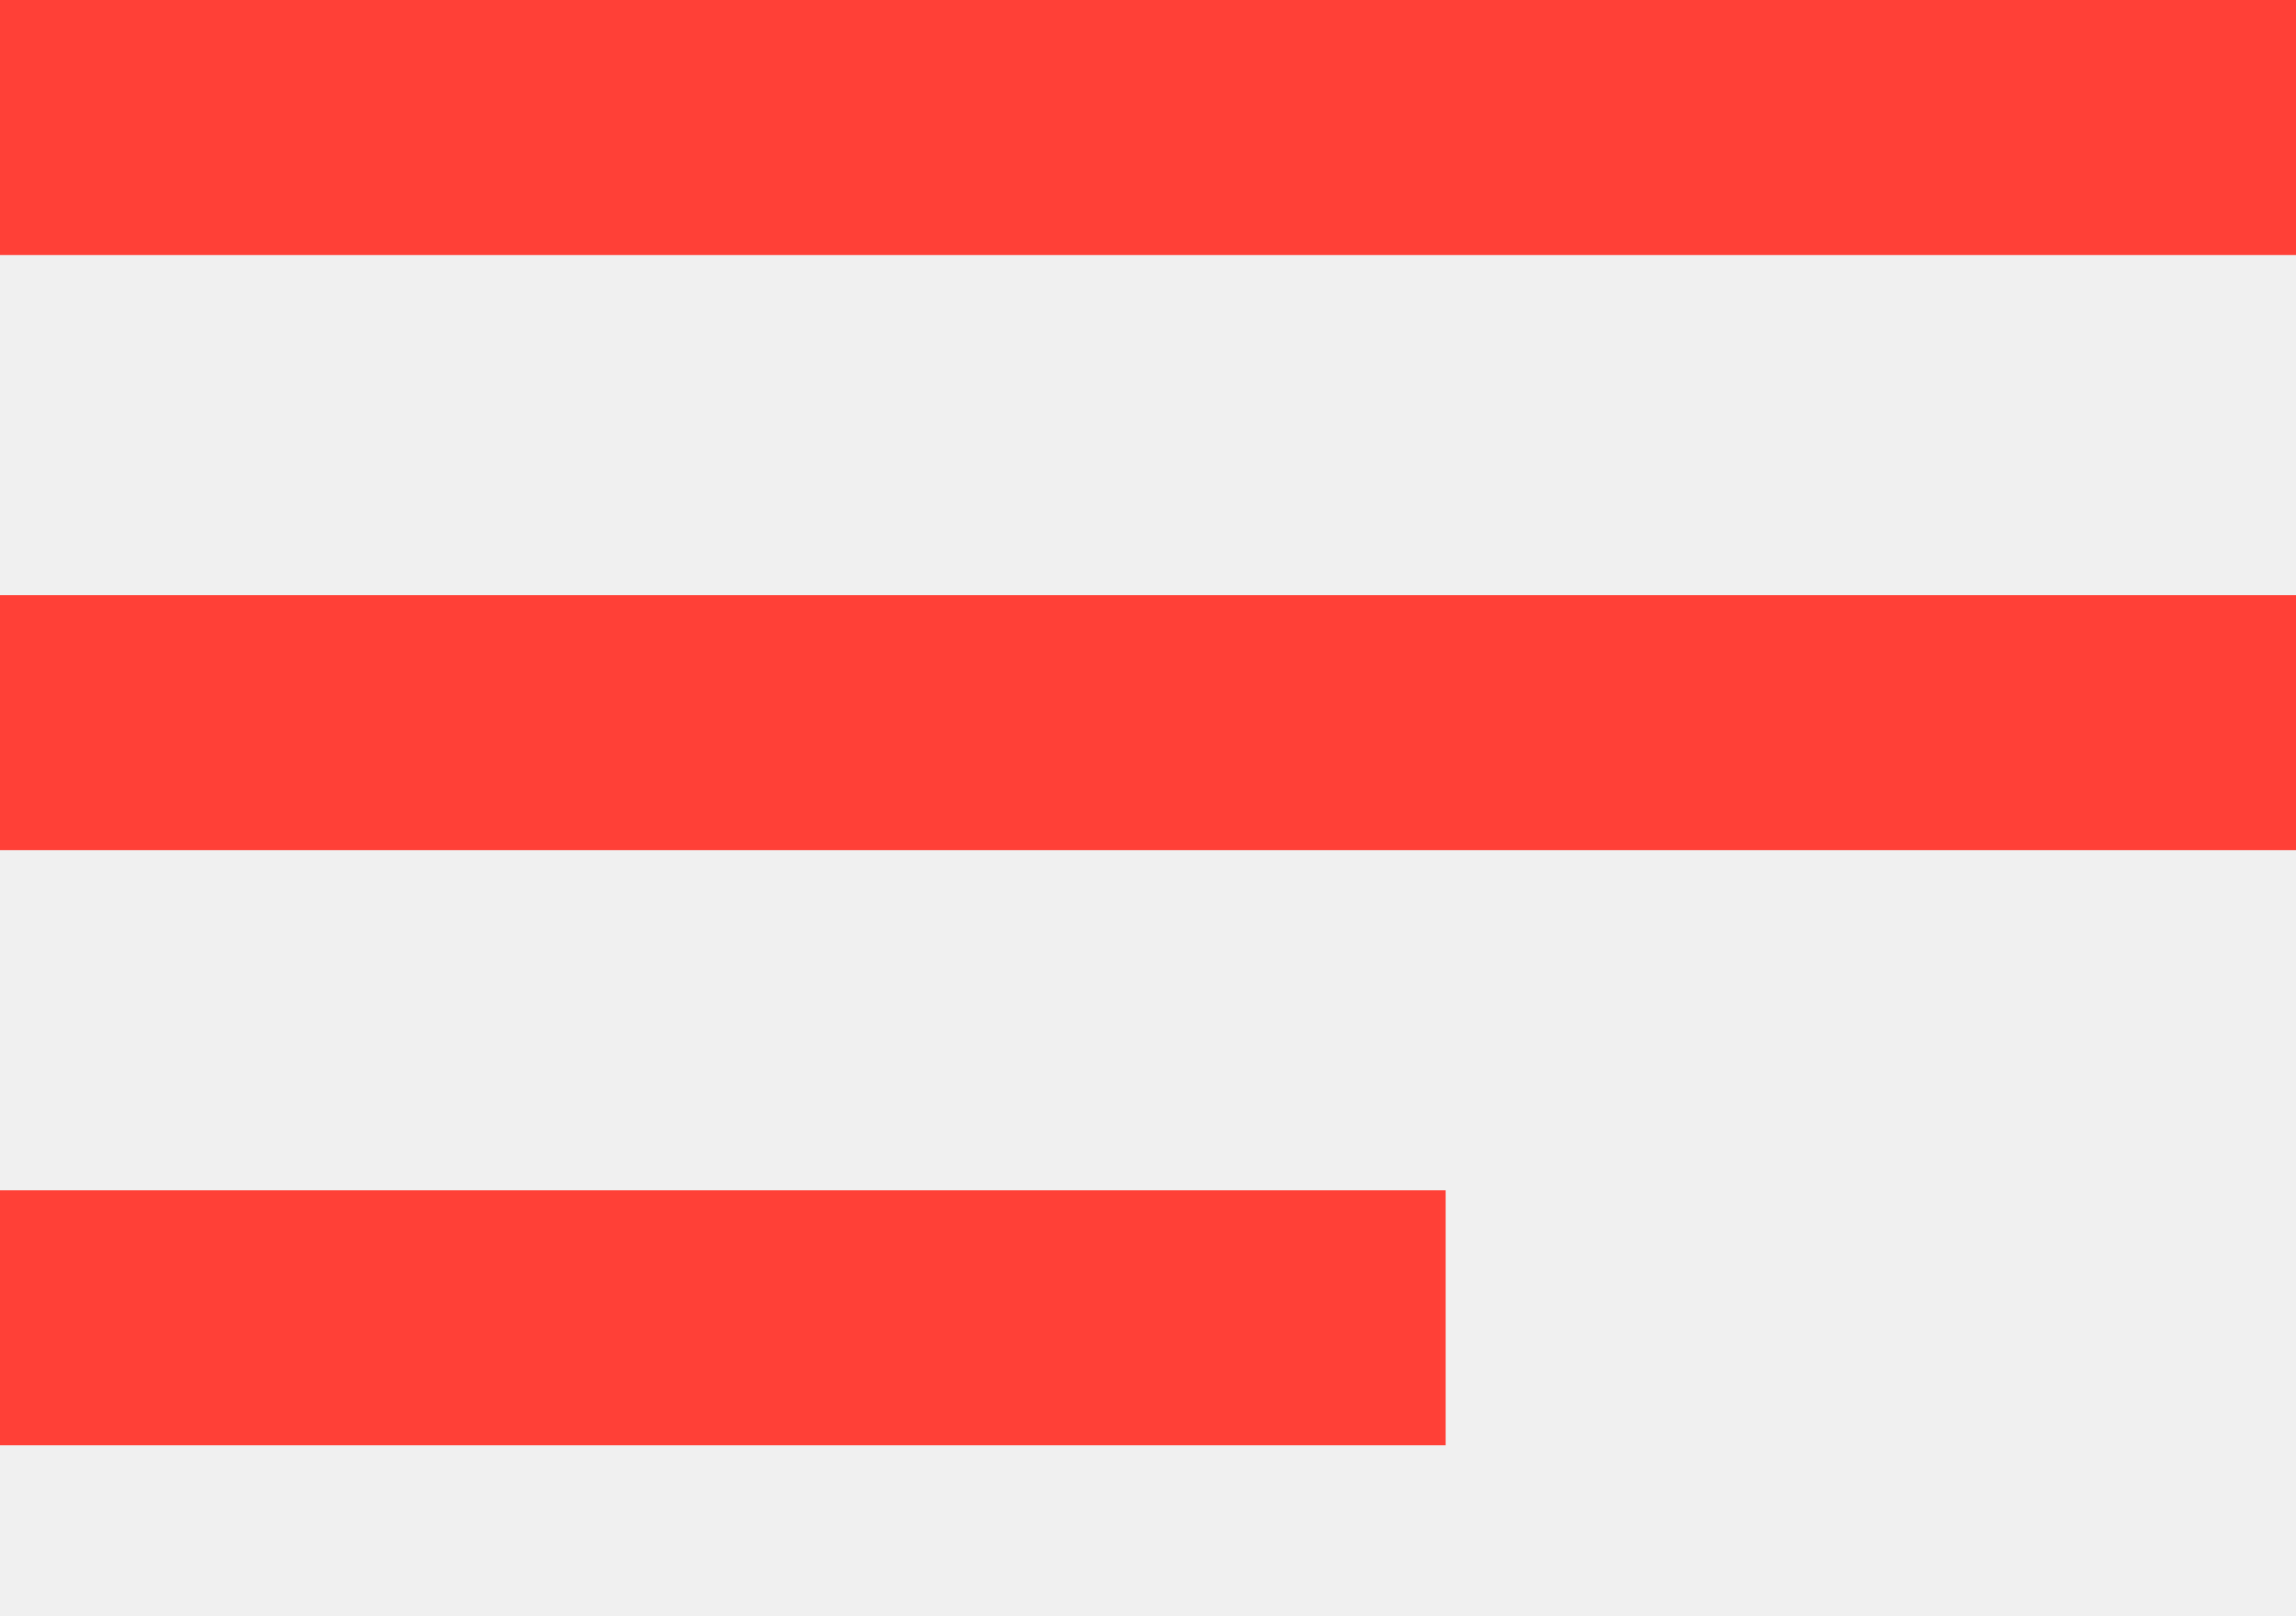
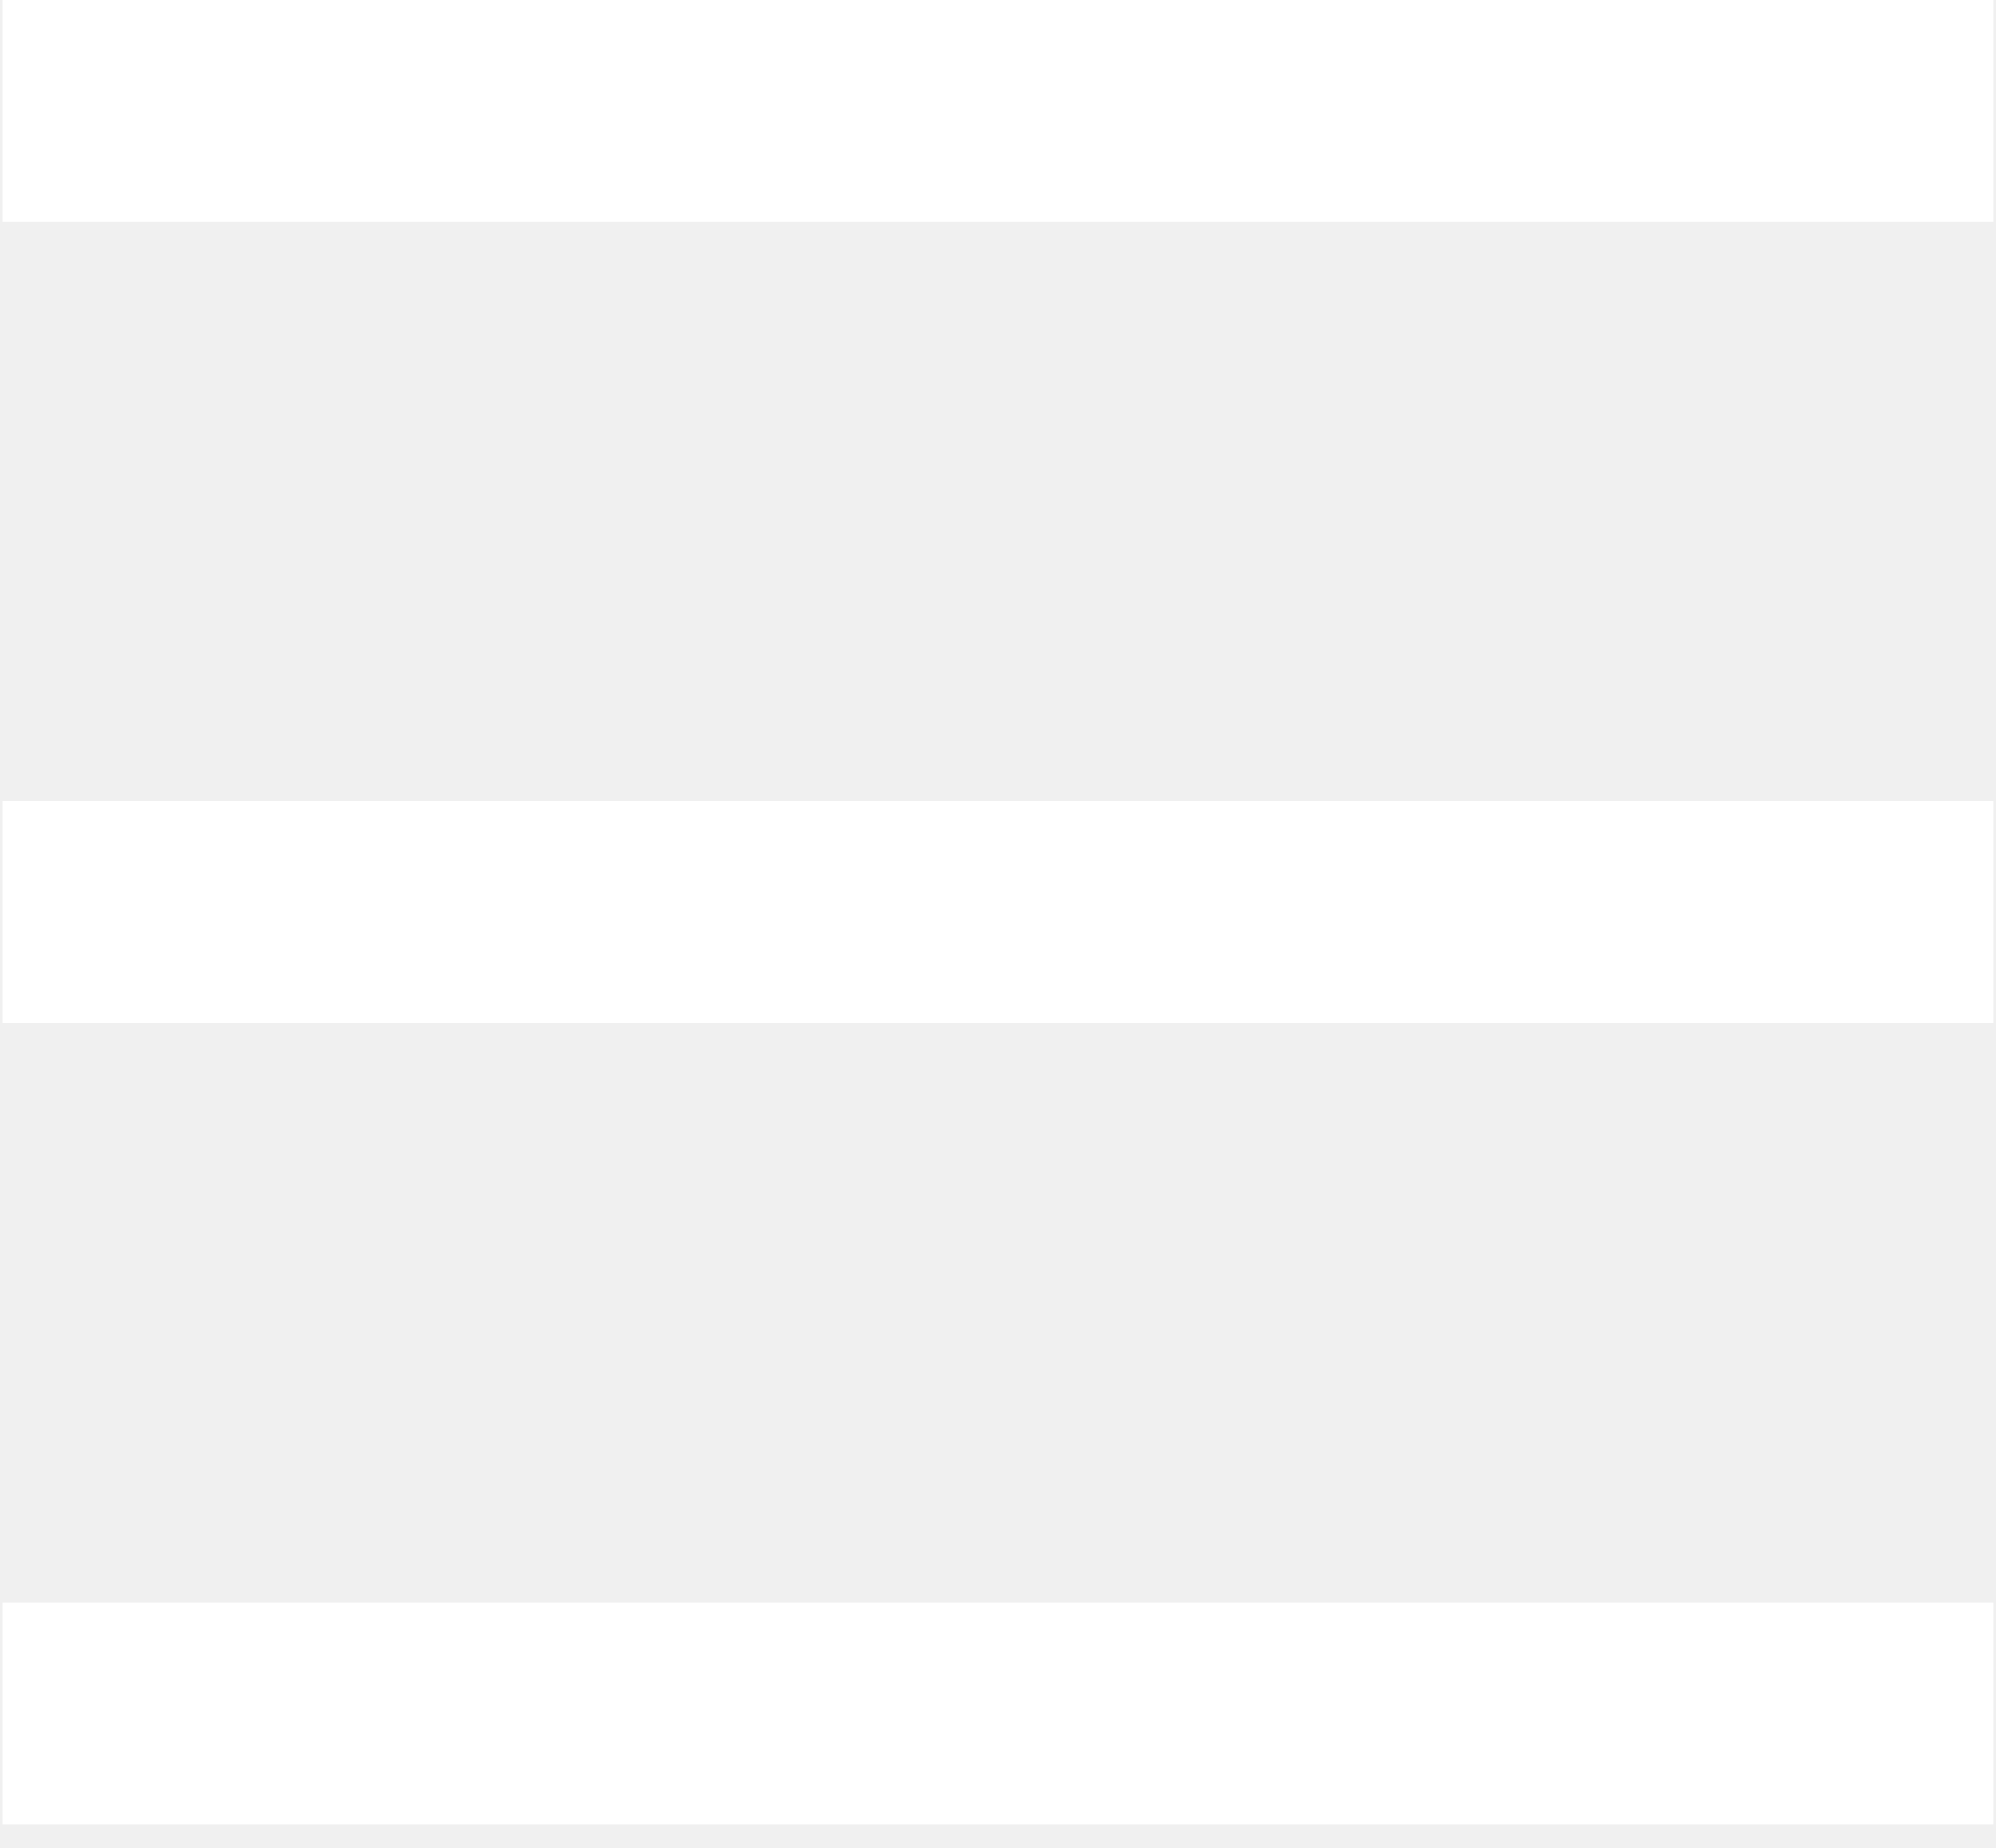
- <svg xmlns="http://www.w3.org/2000/svg" width="27px" height="19px" viewBox="0 0 27 19" version="1.1">
-   <g id="icons/hamburger_active" stroke="none" stroke-width="1" fill="none" fill-rule="evenodd">
-     <rect id="Rectangle" fill="#FF4037" x="0" y="0" width="27" height="3" />
-     <rect id="Rectangle" fill="#FF4037" x="0" y="7" width="27" height="3" />
-     <rect id="Rectangle" fill="#FF4037" x="0" y="14" width="17" height="3" />
-   </g>
+ <svg xmlns="http://www.w3.org/2000/svg" width="27" height="25" viewBox="0 0 27 25" fill="none">
+   <path fill-rule="evenodd" clip-rule="evenodd" d="M26.961 3H0.038V0H26.961V3Z" fill="white" />
+   <path fill-rule="evenodd" clip-rule="evenodd" d="M26.961 13.841H0.038V10.841H26.961V13.841Z" fill="white" />
+   <path fill-rule="evenodd" clip-rule="evenodd" d="M26.961 24.682H0.038V21.682H26.961V24.682Z" fill="white" />
</svg>
